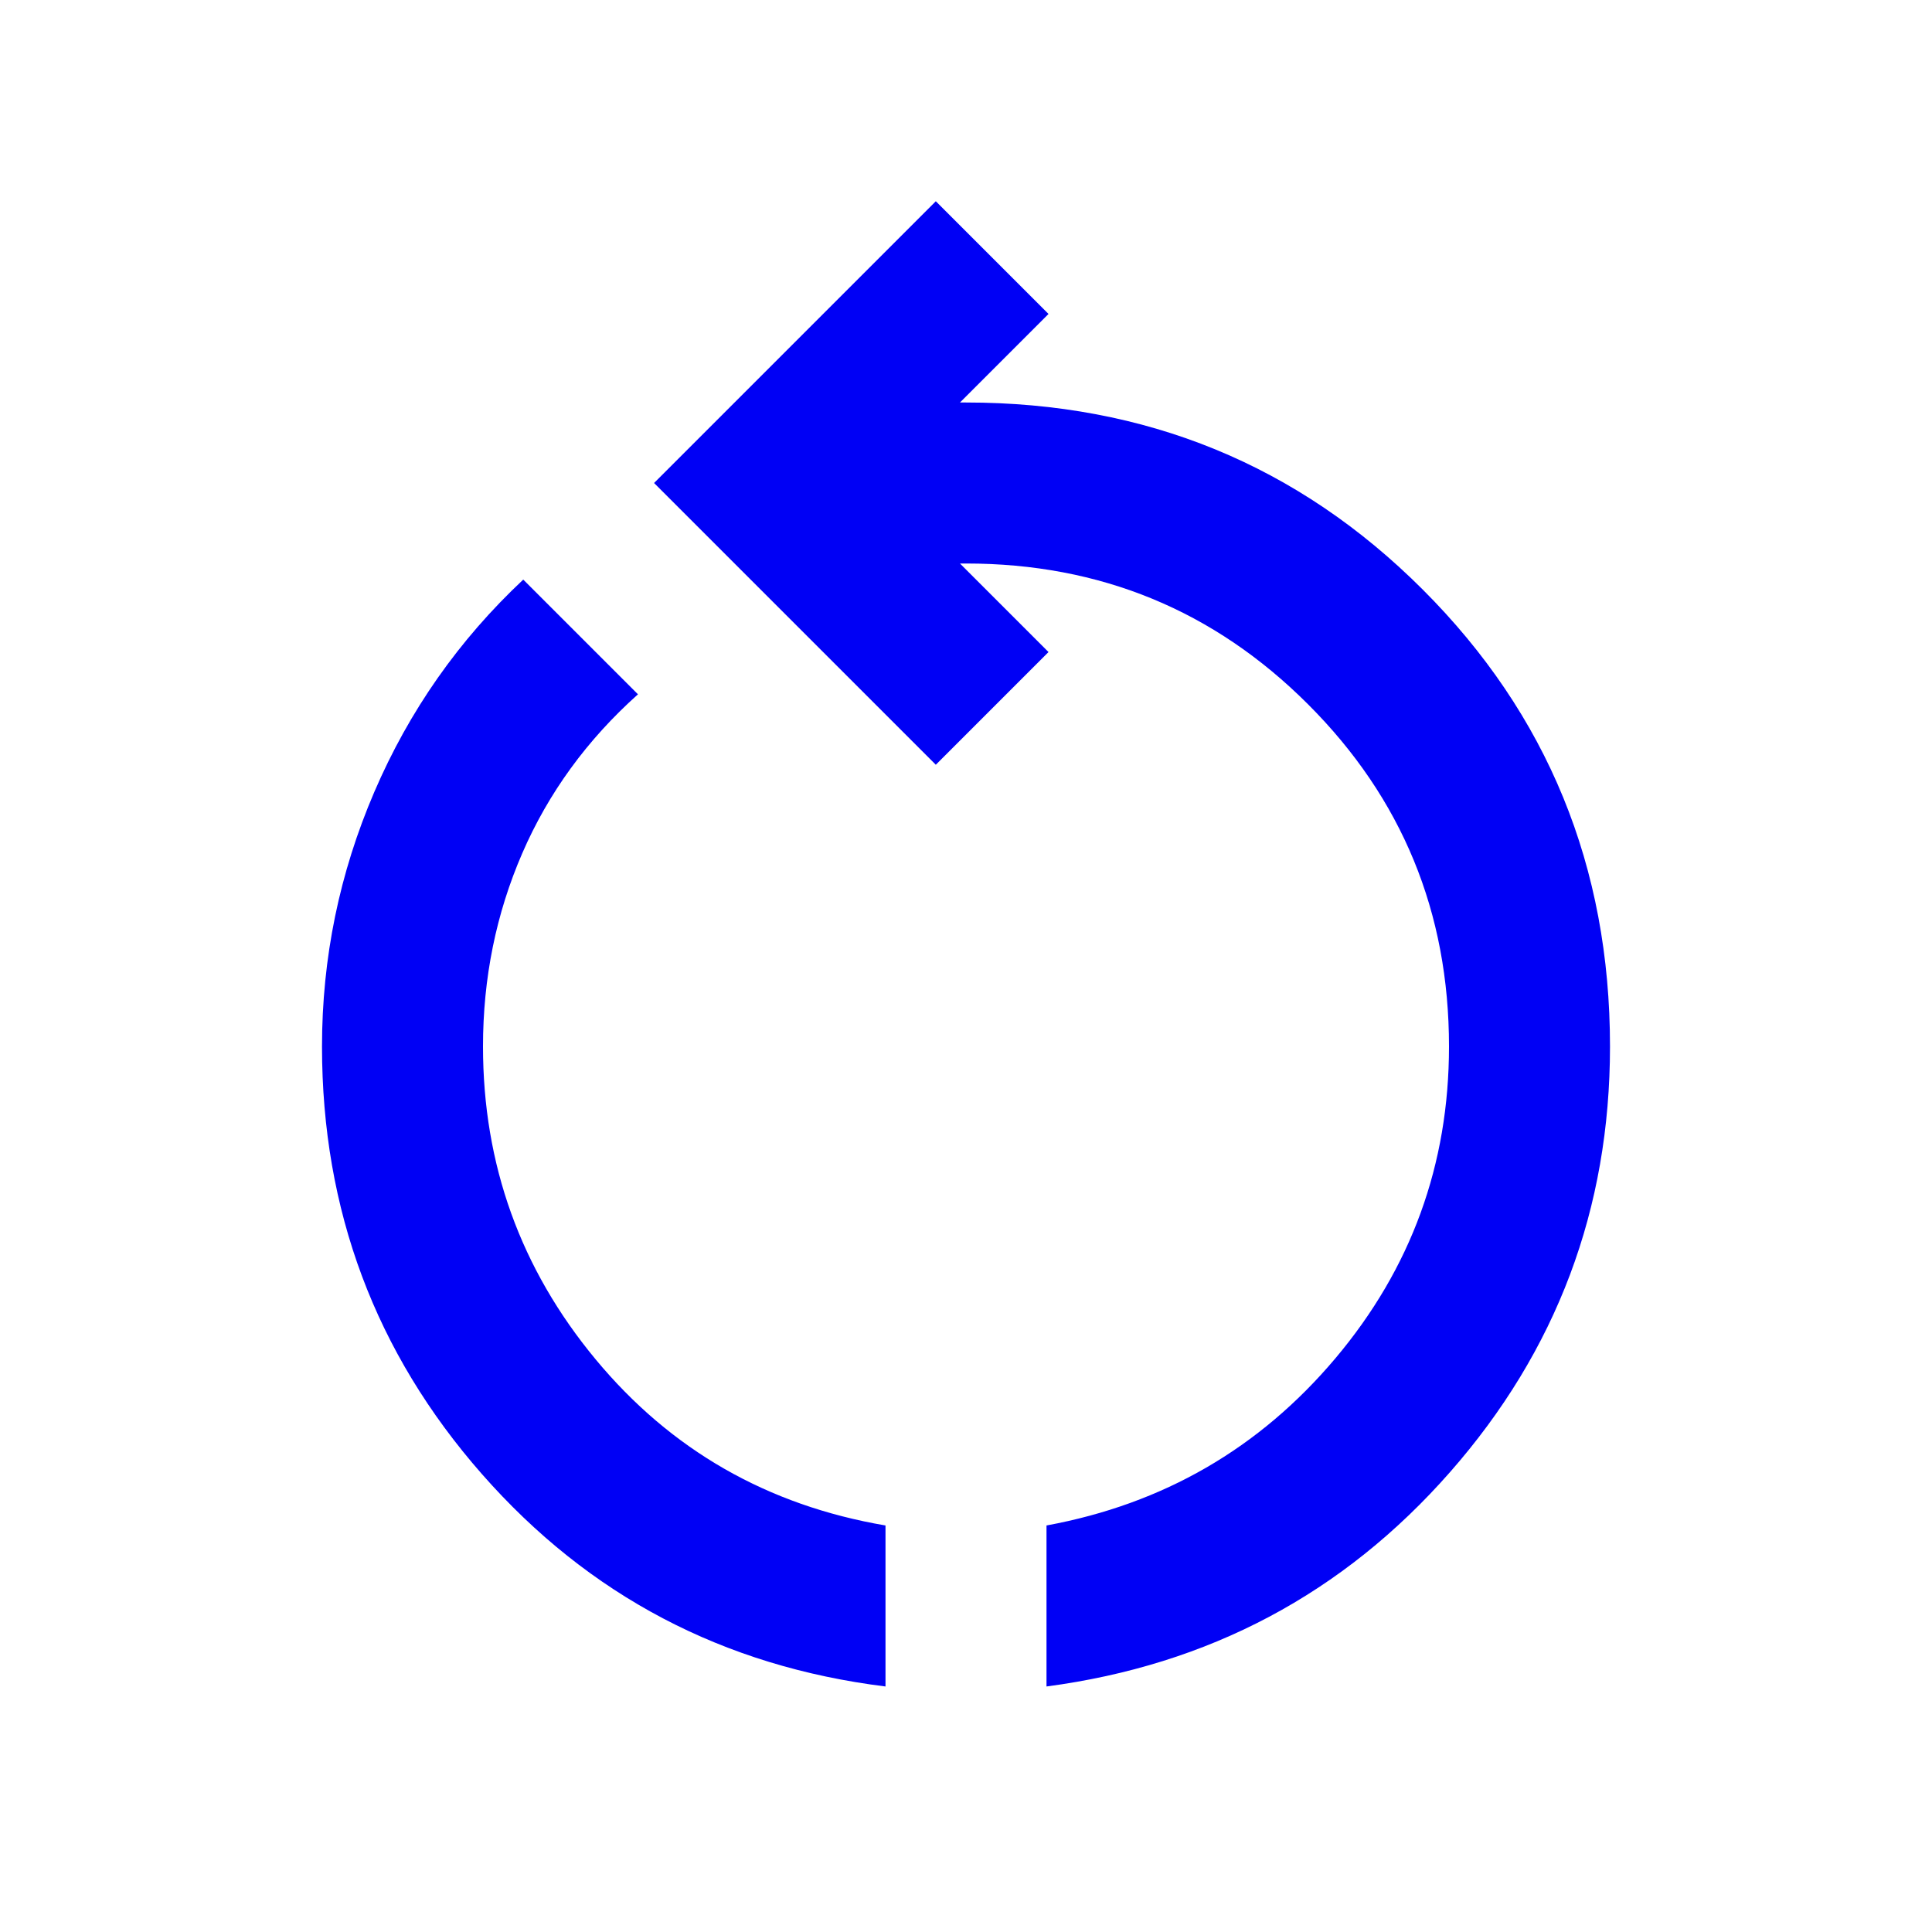
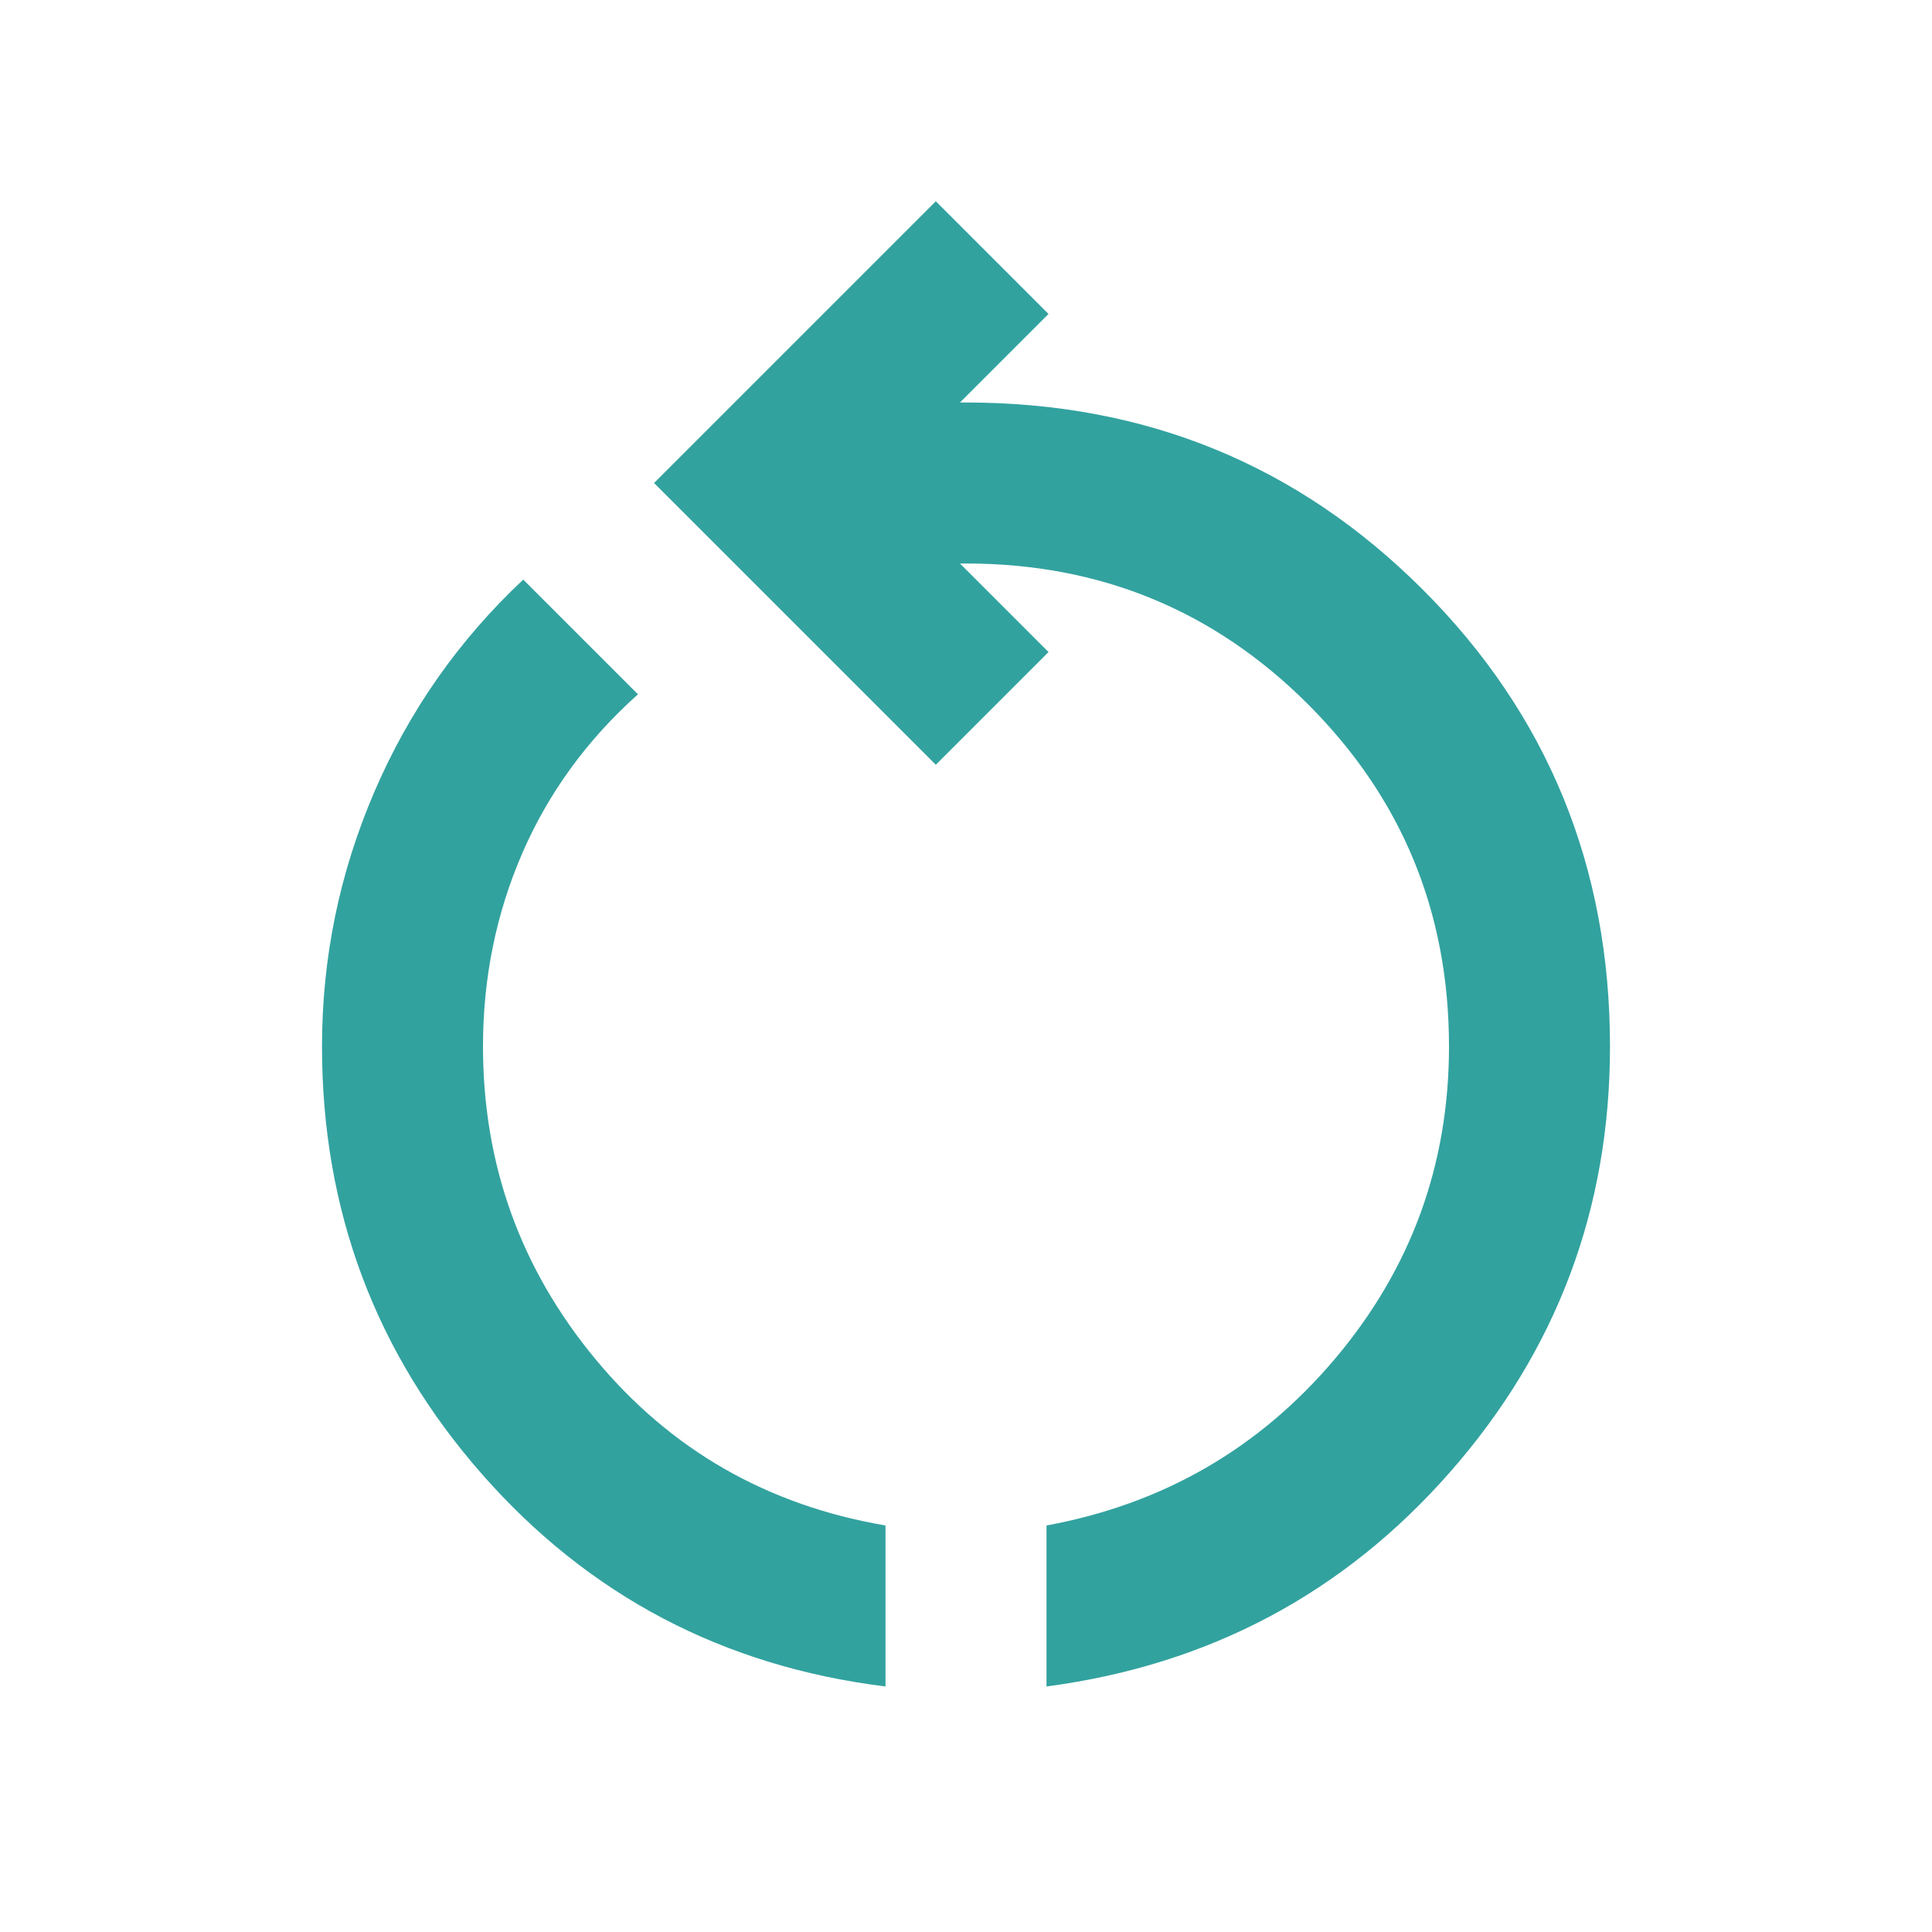
- <svg xmlns="http://www.w3.org/2000/svg" height="24px" viewBox="0 -960 960 960" width="24px" fill="#0000F5">
+ <svg xmlns="http://www.w3.org/2000/svg" height="24px" viewBox="0 -960 960 960" width="24px" fill="#32a29f">
  <path d="M440-122q-121-15-200.5-105.5T160-440q0-66 26-126.5T260-672l57 57q-38 34-57.5 79T240-440q0 88 56 155.5T440-202v80Zm80 0v-80q87-16 143.5-83T720-440q0-100-70-170t-170-70h-3l44 44-56 56-140-140 140-140 56 56-44 44h3q134 0 227 93t93 227q0 121-79.5 211.5T520-122Z" />
</svg>
